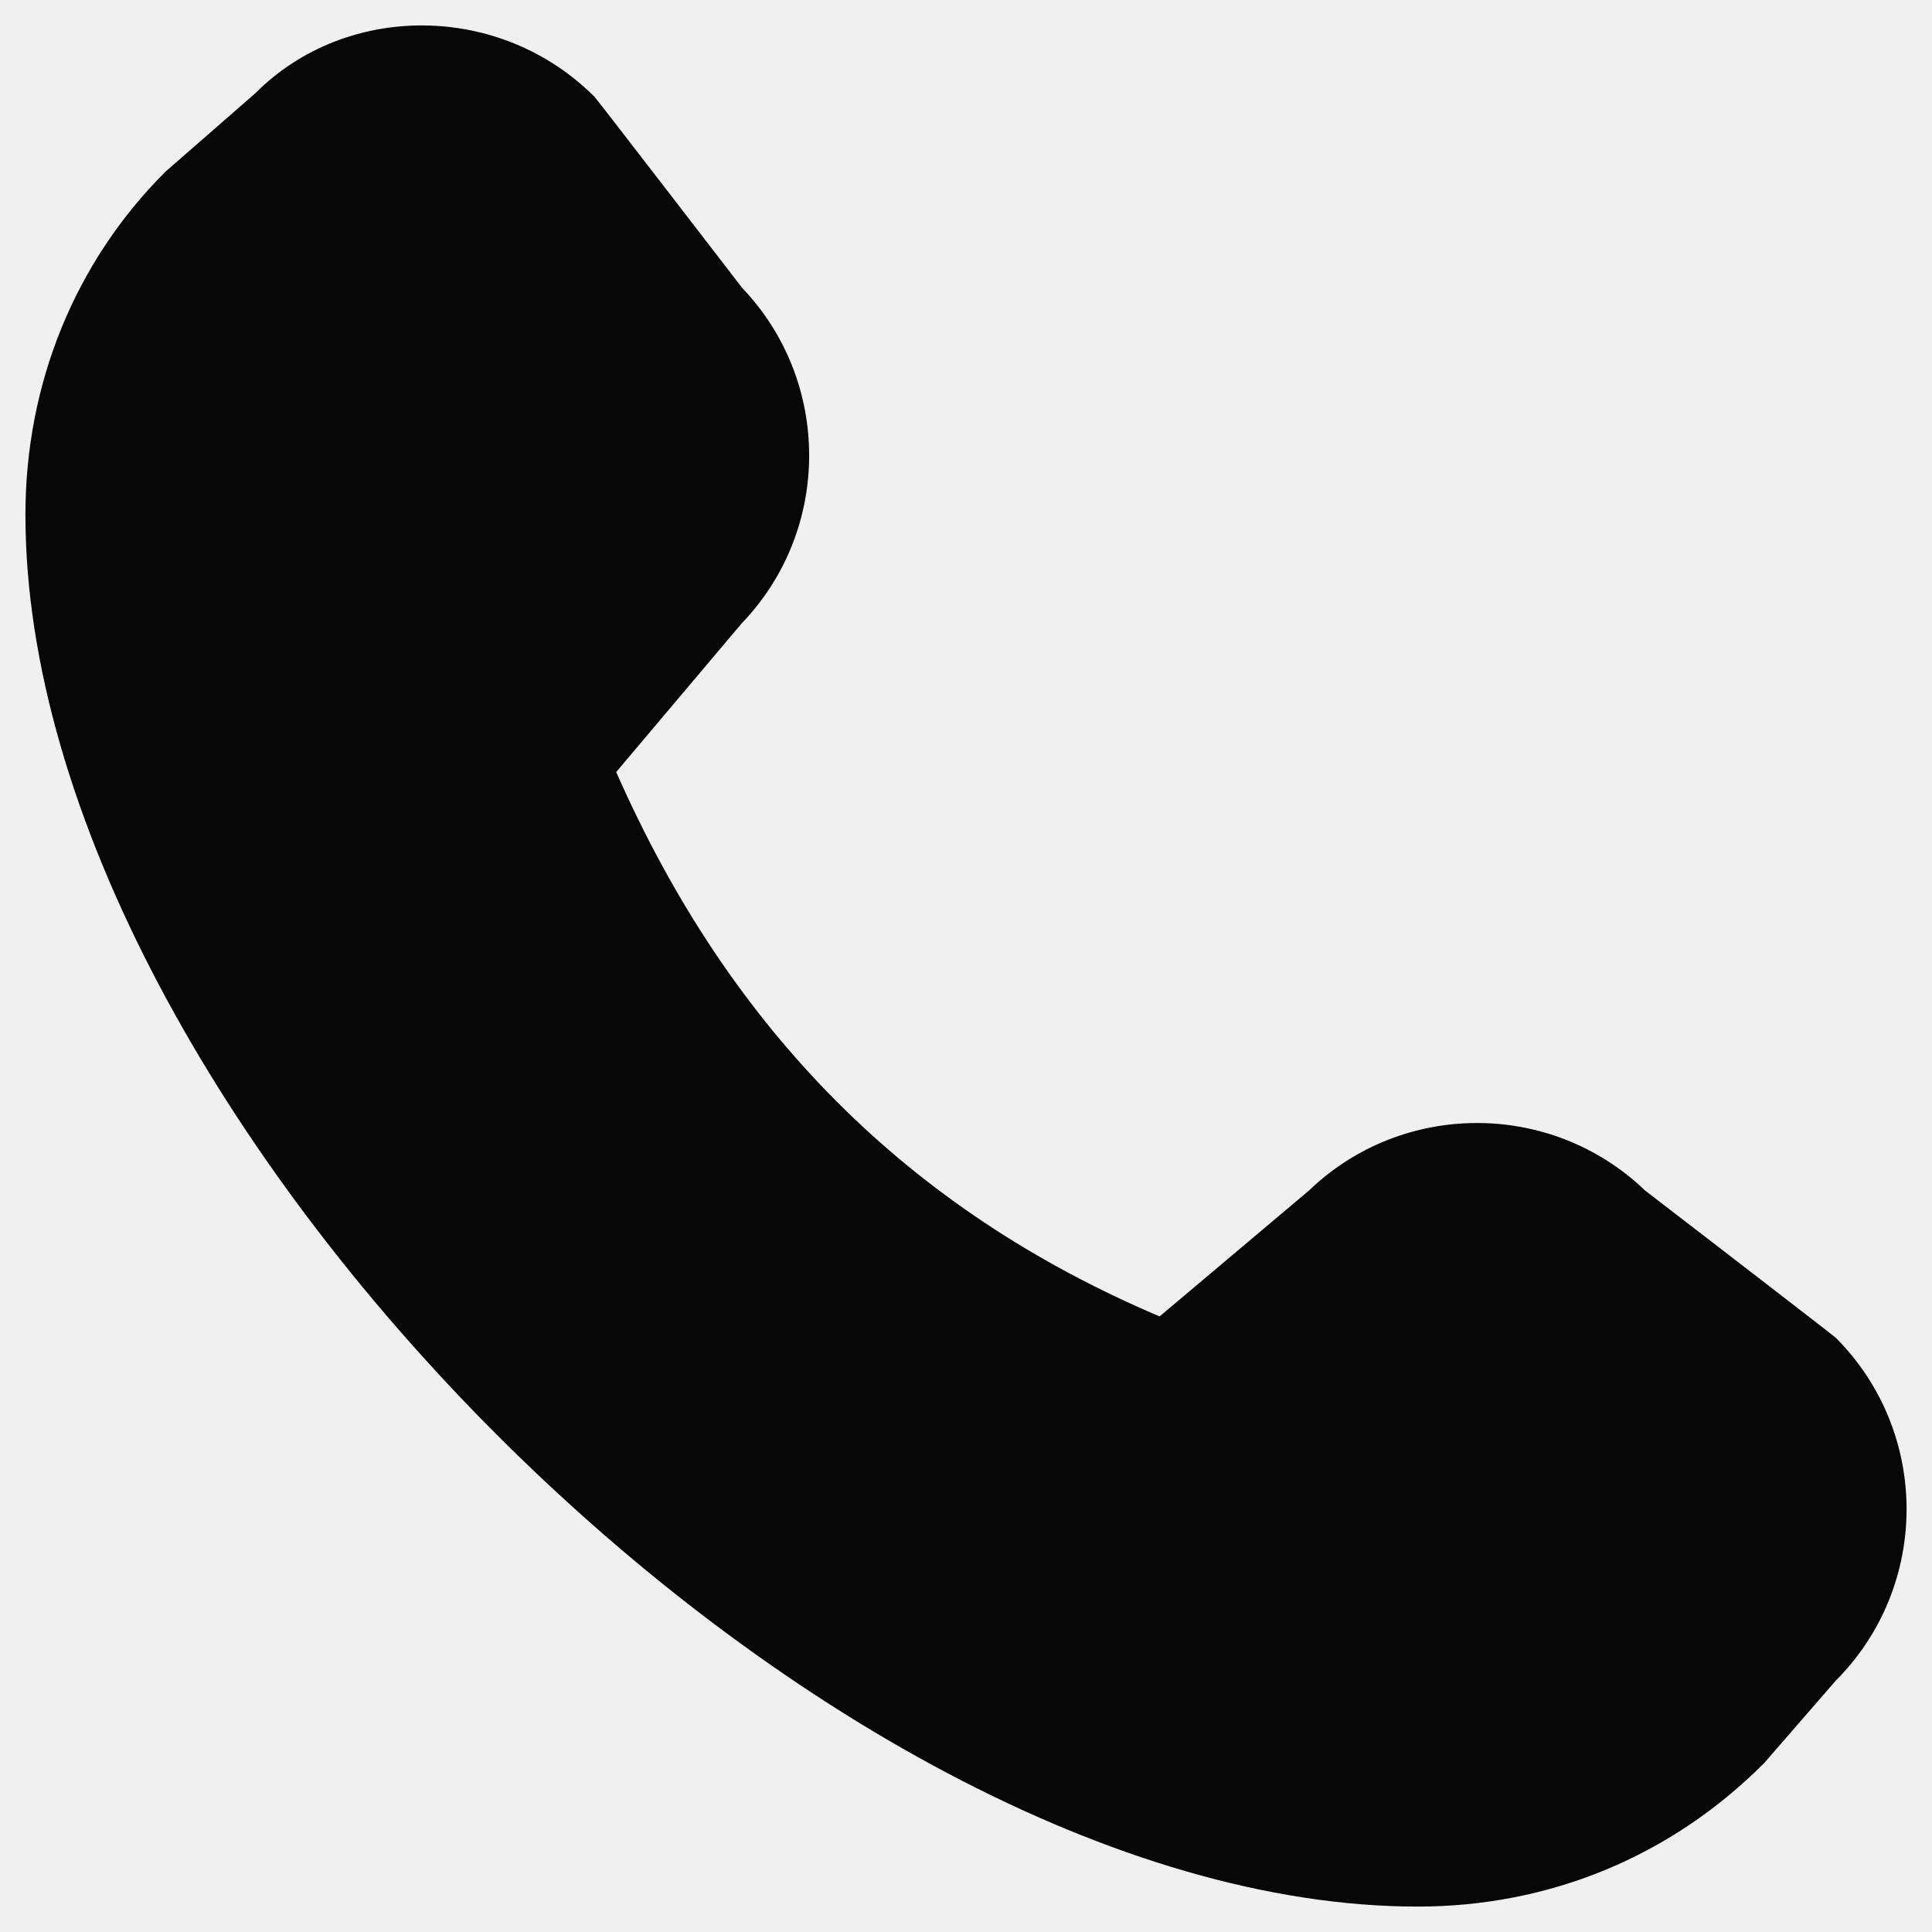
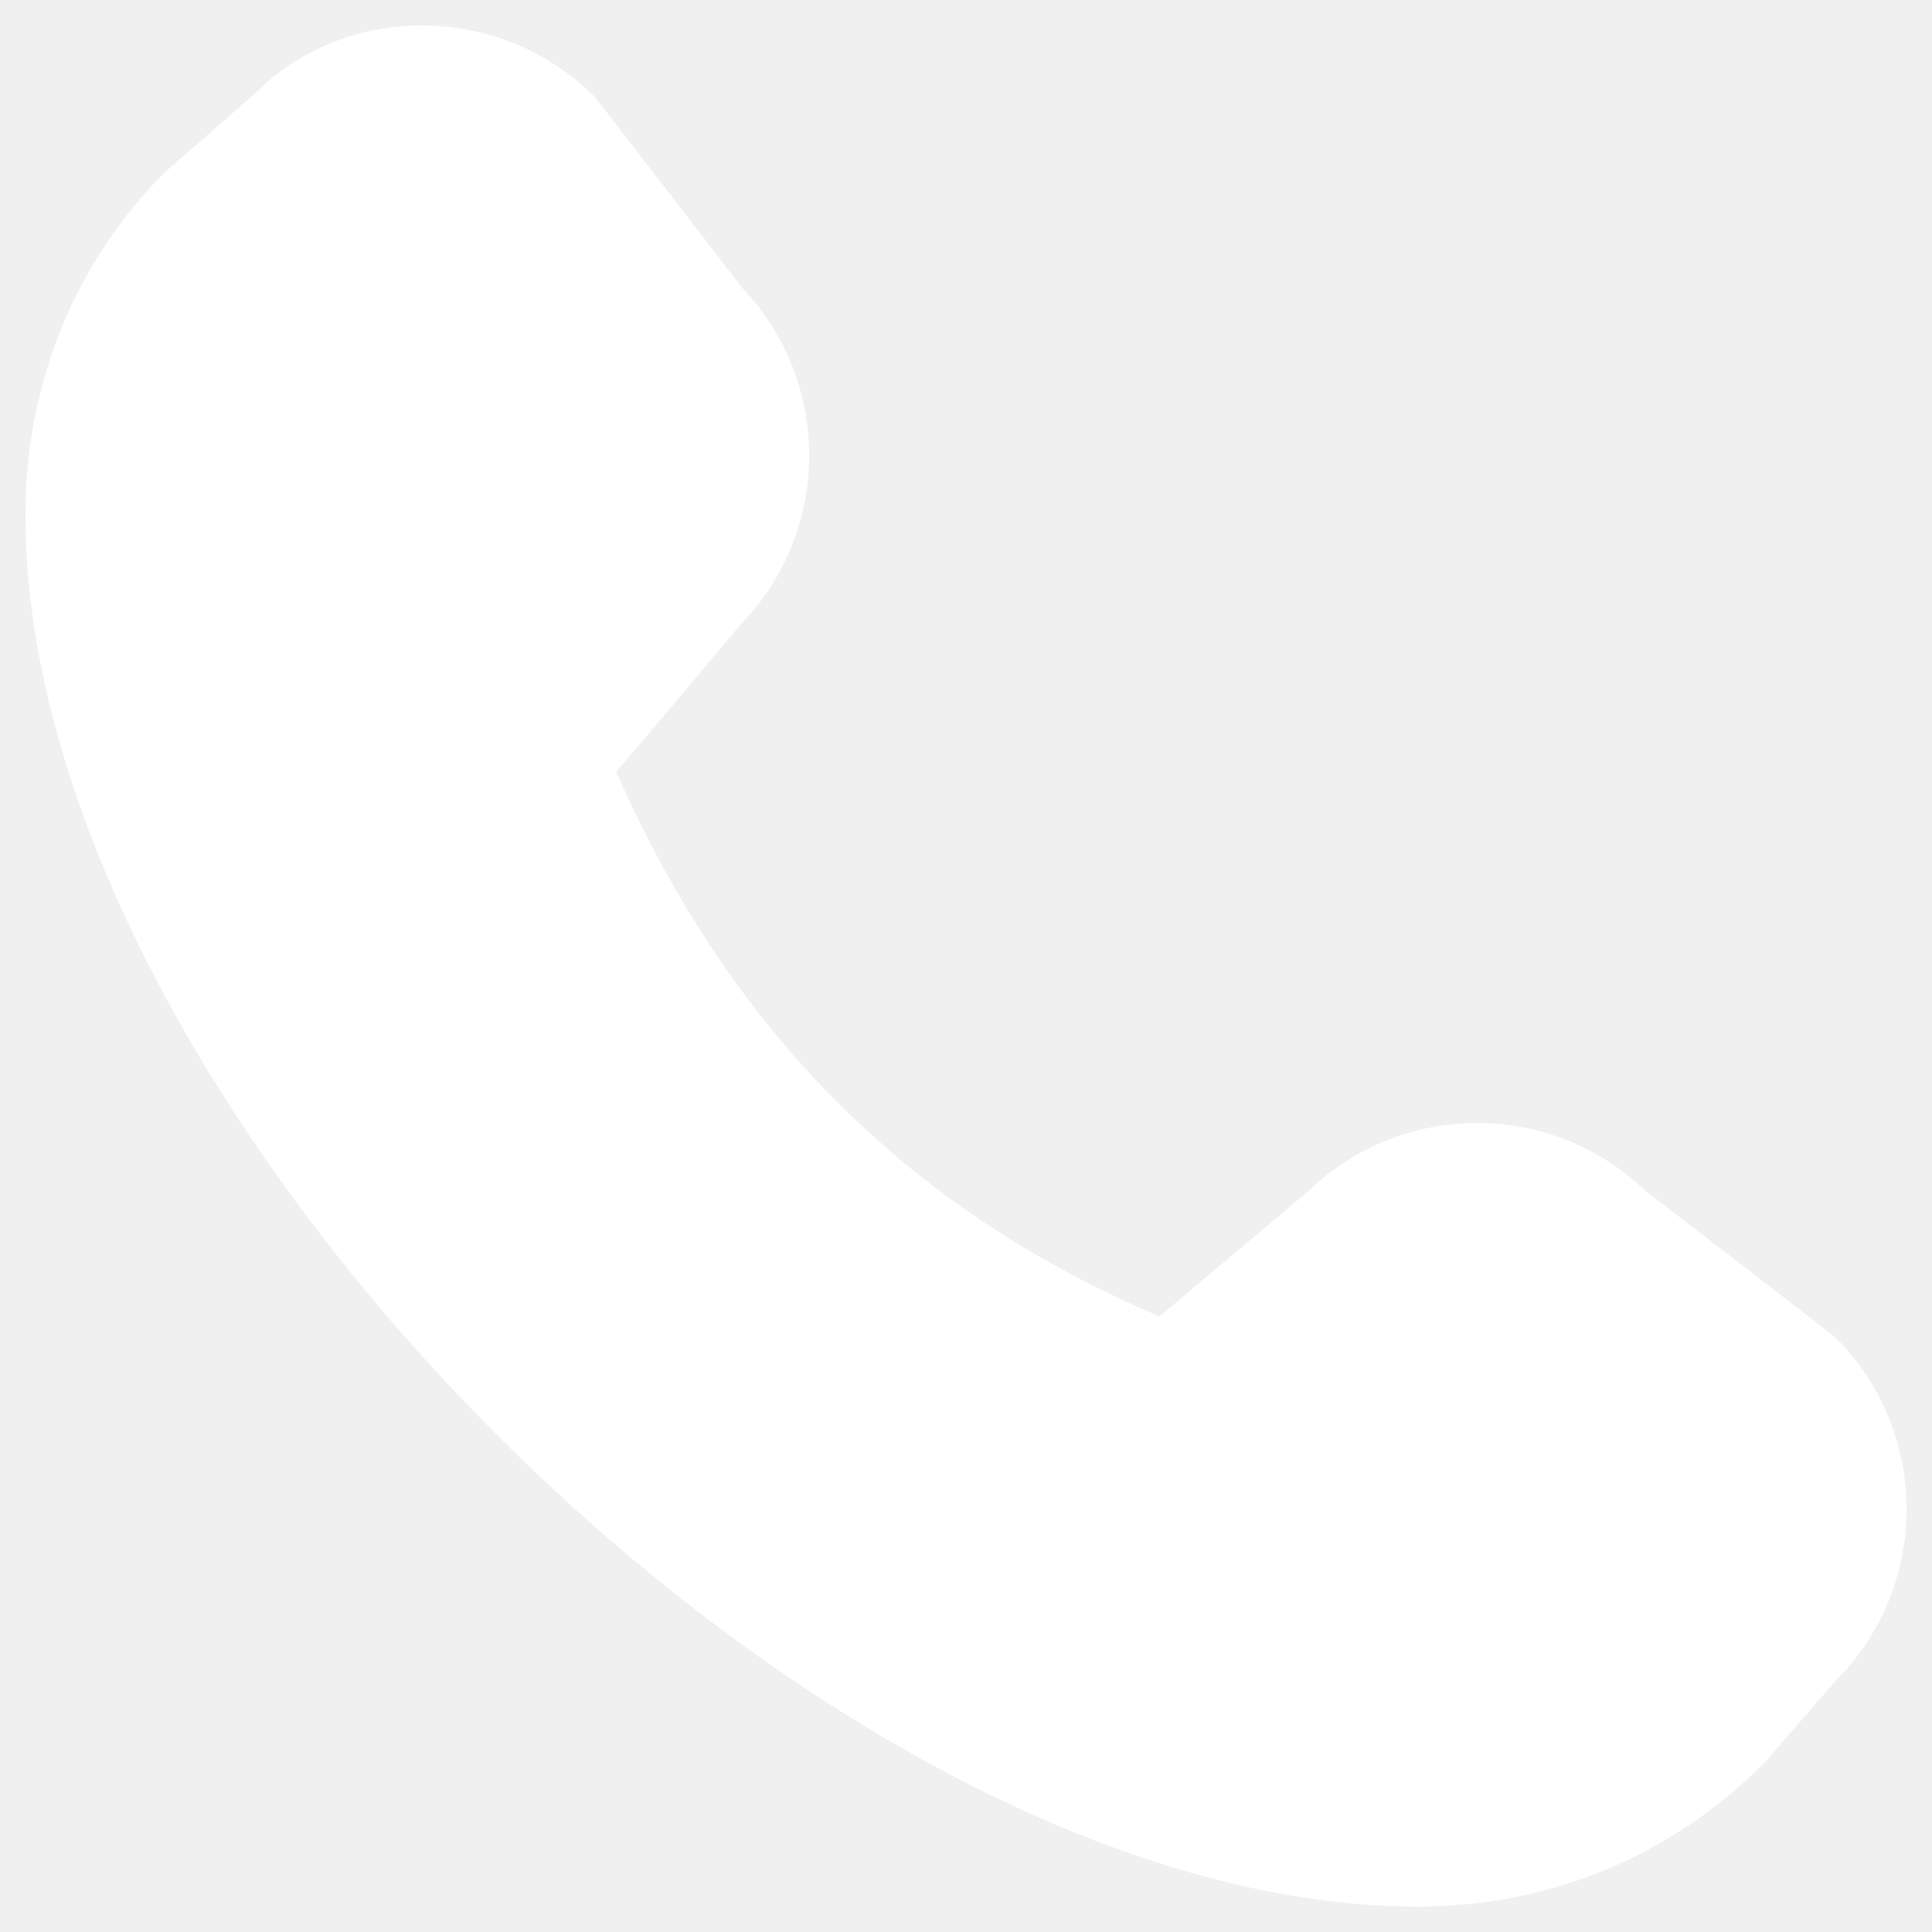
<svg xmlns="http://www.w3.org/2000/svg" width="38" height="38" viewBox="0 0 38 38" fill="none">
-   <path fill-rule="evenodd" clip-rule="evenodd" d="M25.745 23.417C27.584 21.648 30.504 21.646 32.346 23.406L32.348 23.409C32.348 23.409 36.06 26.264 36.107 26.312C37.964 28.171 37.964 31.196 36.107 33.056L34.701 34.675C32.86 36.524 30.464 37.5 27.884 37.5C16.112 37.5 0.5 21.893 0.5 10.123C0.5 7.545 1.477 5.151 3.252 3.379L5.023 1.833C6.804 0.045 9.835 0.043 11.695 1.905C11.742 1.953 14.598 5.663 14.598 5.663C16.357 7.506 16.355 10.424 14.588 12.261L12.12 15.185C14.368 20.285 17.877 23.801 22.808 25.892L25.745 23.417Z" fill="#070707" />
+   <path fill-rule="evenodd" clip-rule="evenodd" d="M25.745 23.417C27.584 21.648 30.504 21.646 32.346 23.406L32.348 23.409C32.348 23.409 36.06 26.264 36.107 26.312C37.964 28.171 37.964 31.196 36.107 33.056L34.701 34.675C32.86 36.524 30.464 37.5 27.884 37.5C16.112 37.5 0.5 21.893 0.5 10.123C0.5 7.545 1.477 5.151 3.252 3.379L5.023 1.833C6.804 0.045 9.835 0.043 11.695 1.905C11.742 1.953 14.598 5.663 14.598 5.663C16.357 7.506 16.355 10.424 14.588 12.261L12.12 15.185C14.368 20.285 17.877 23.801 22.808 25.892L25.745 23.417Z" fill="#FFFFFF" />
</svg>
